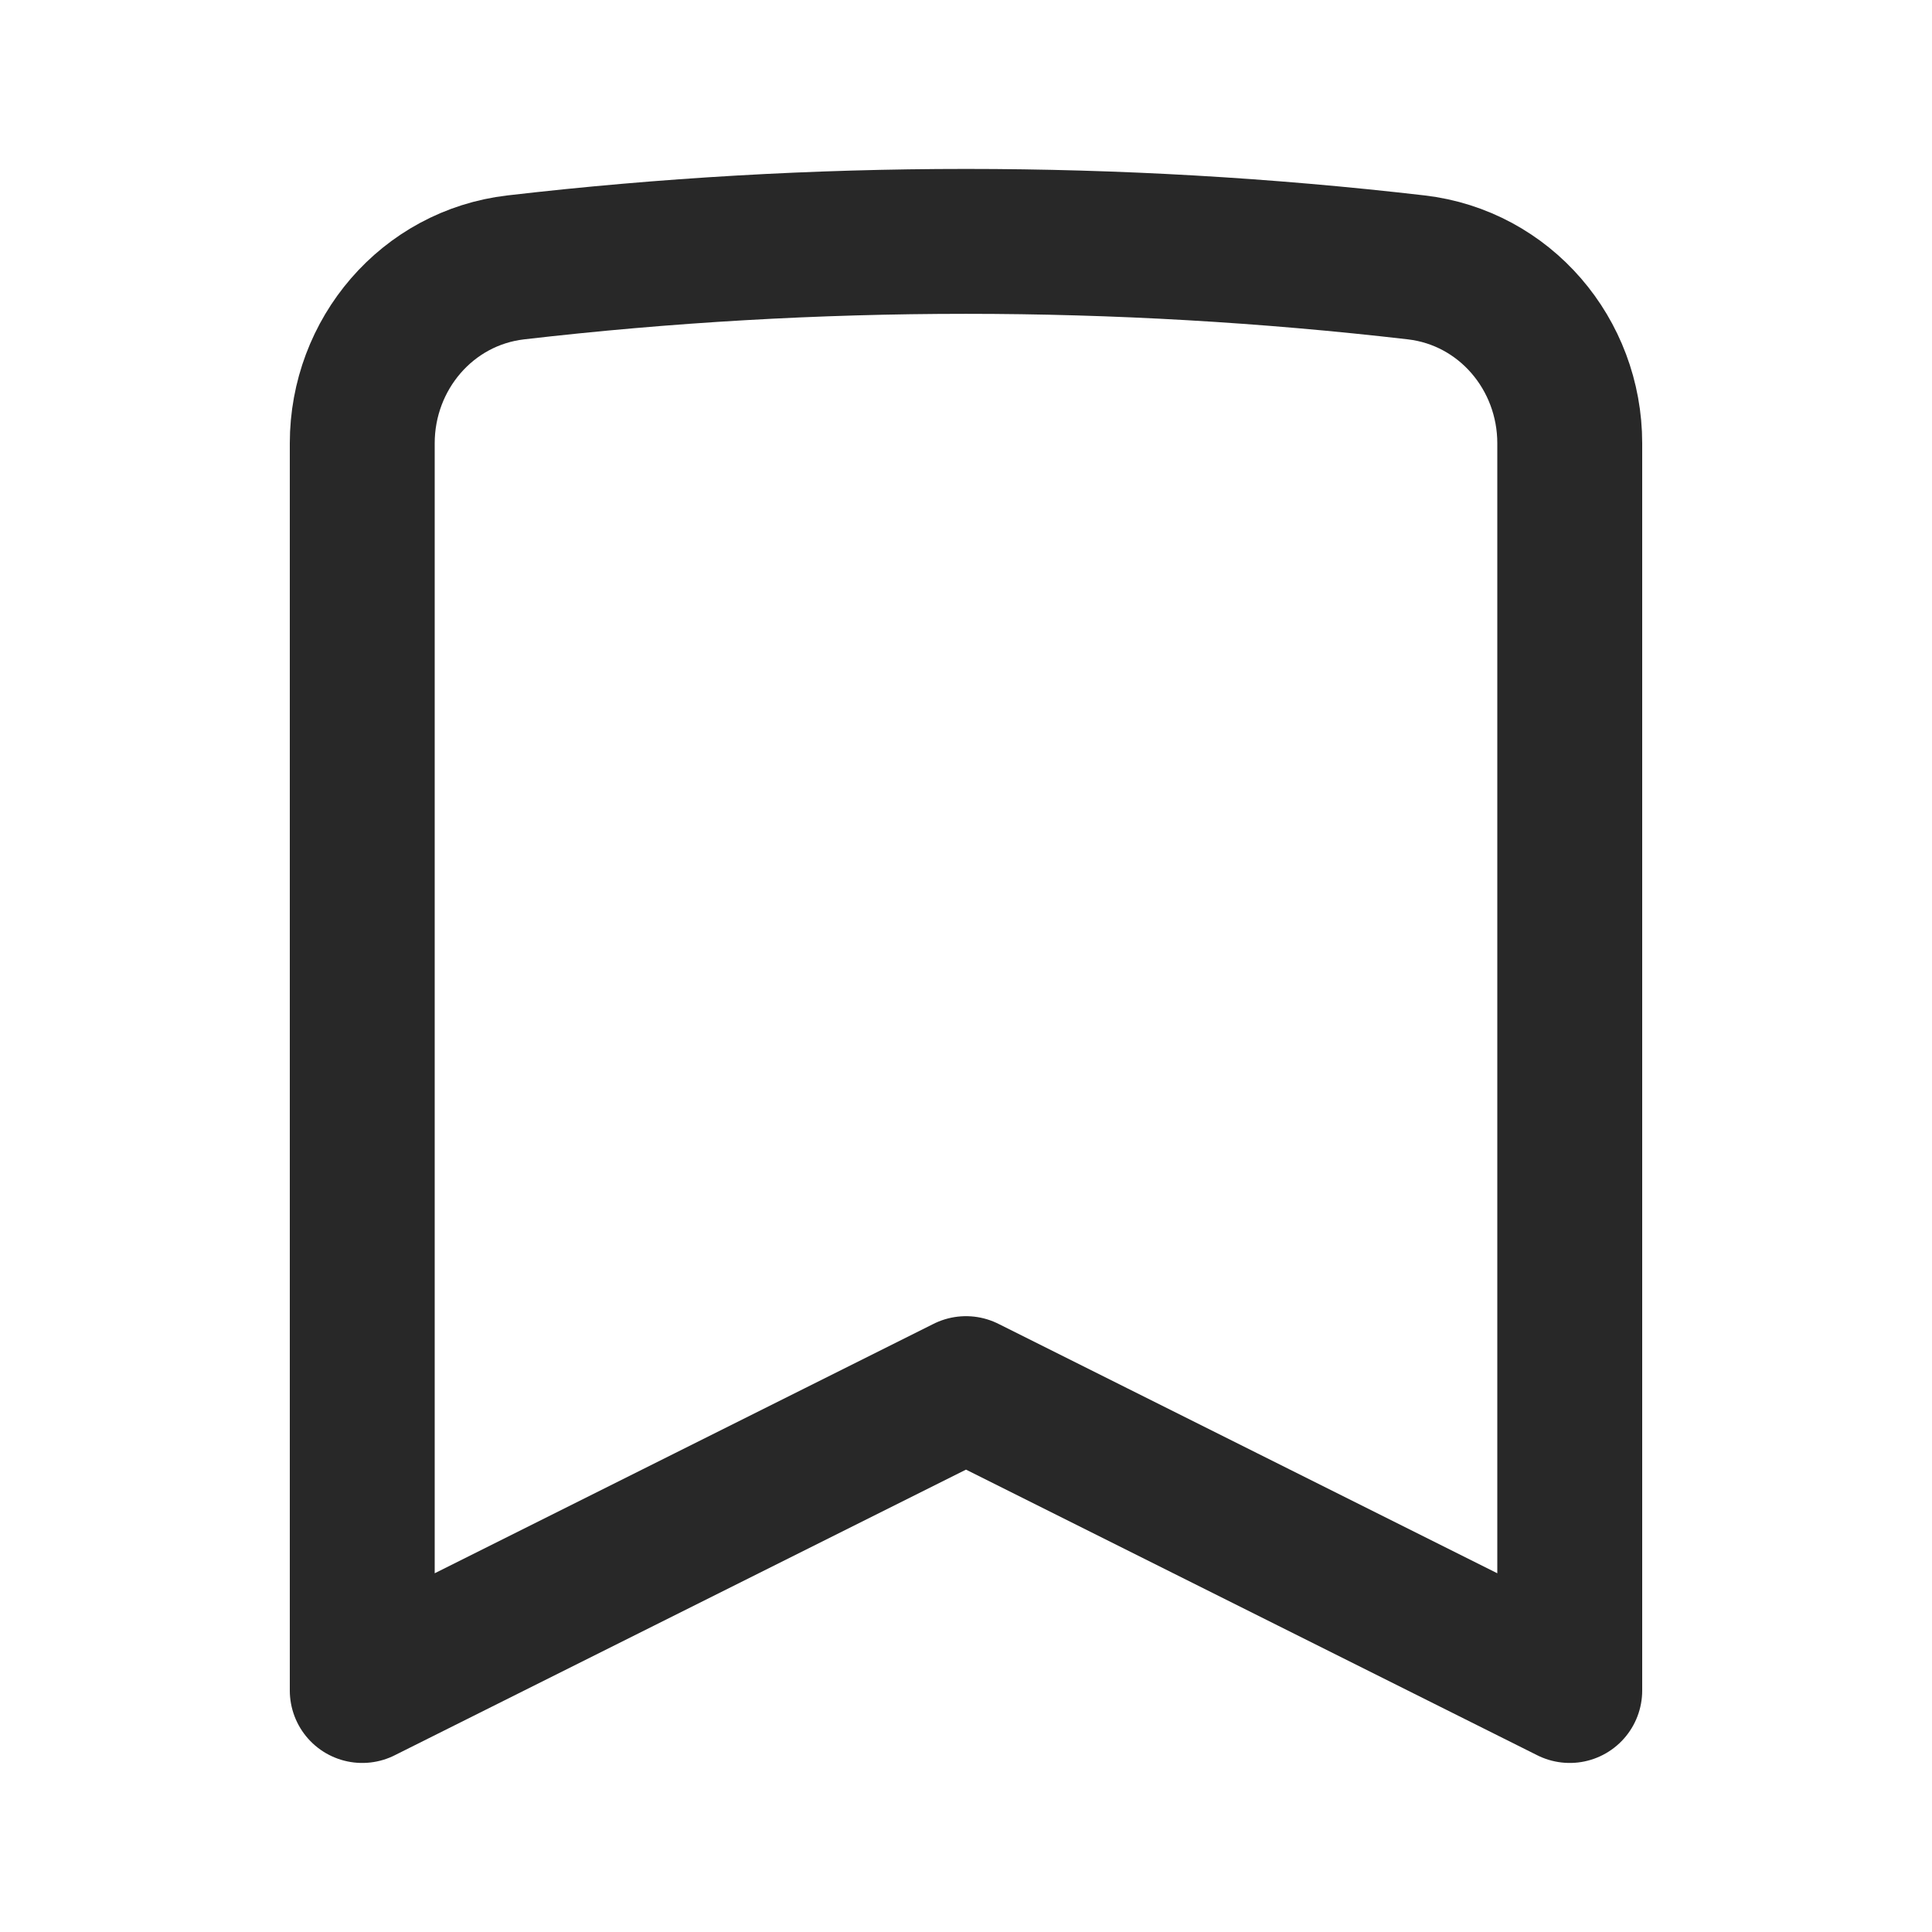
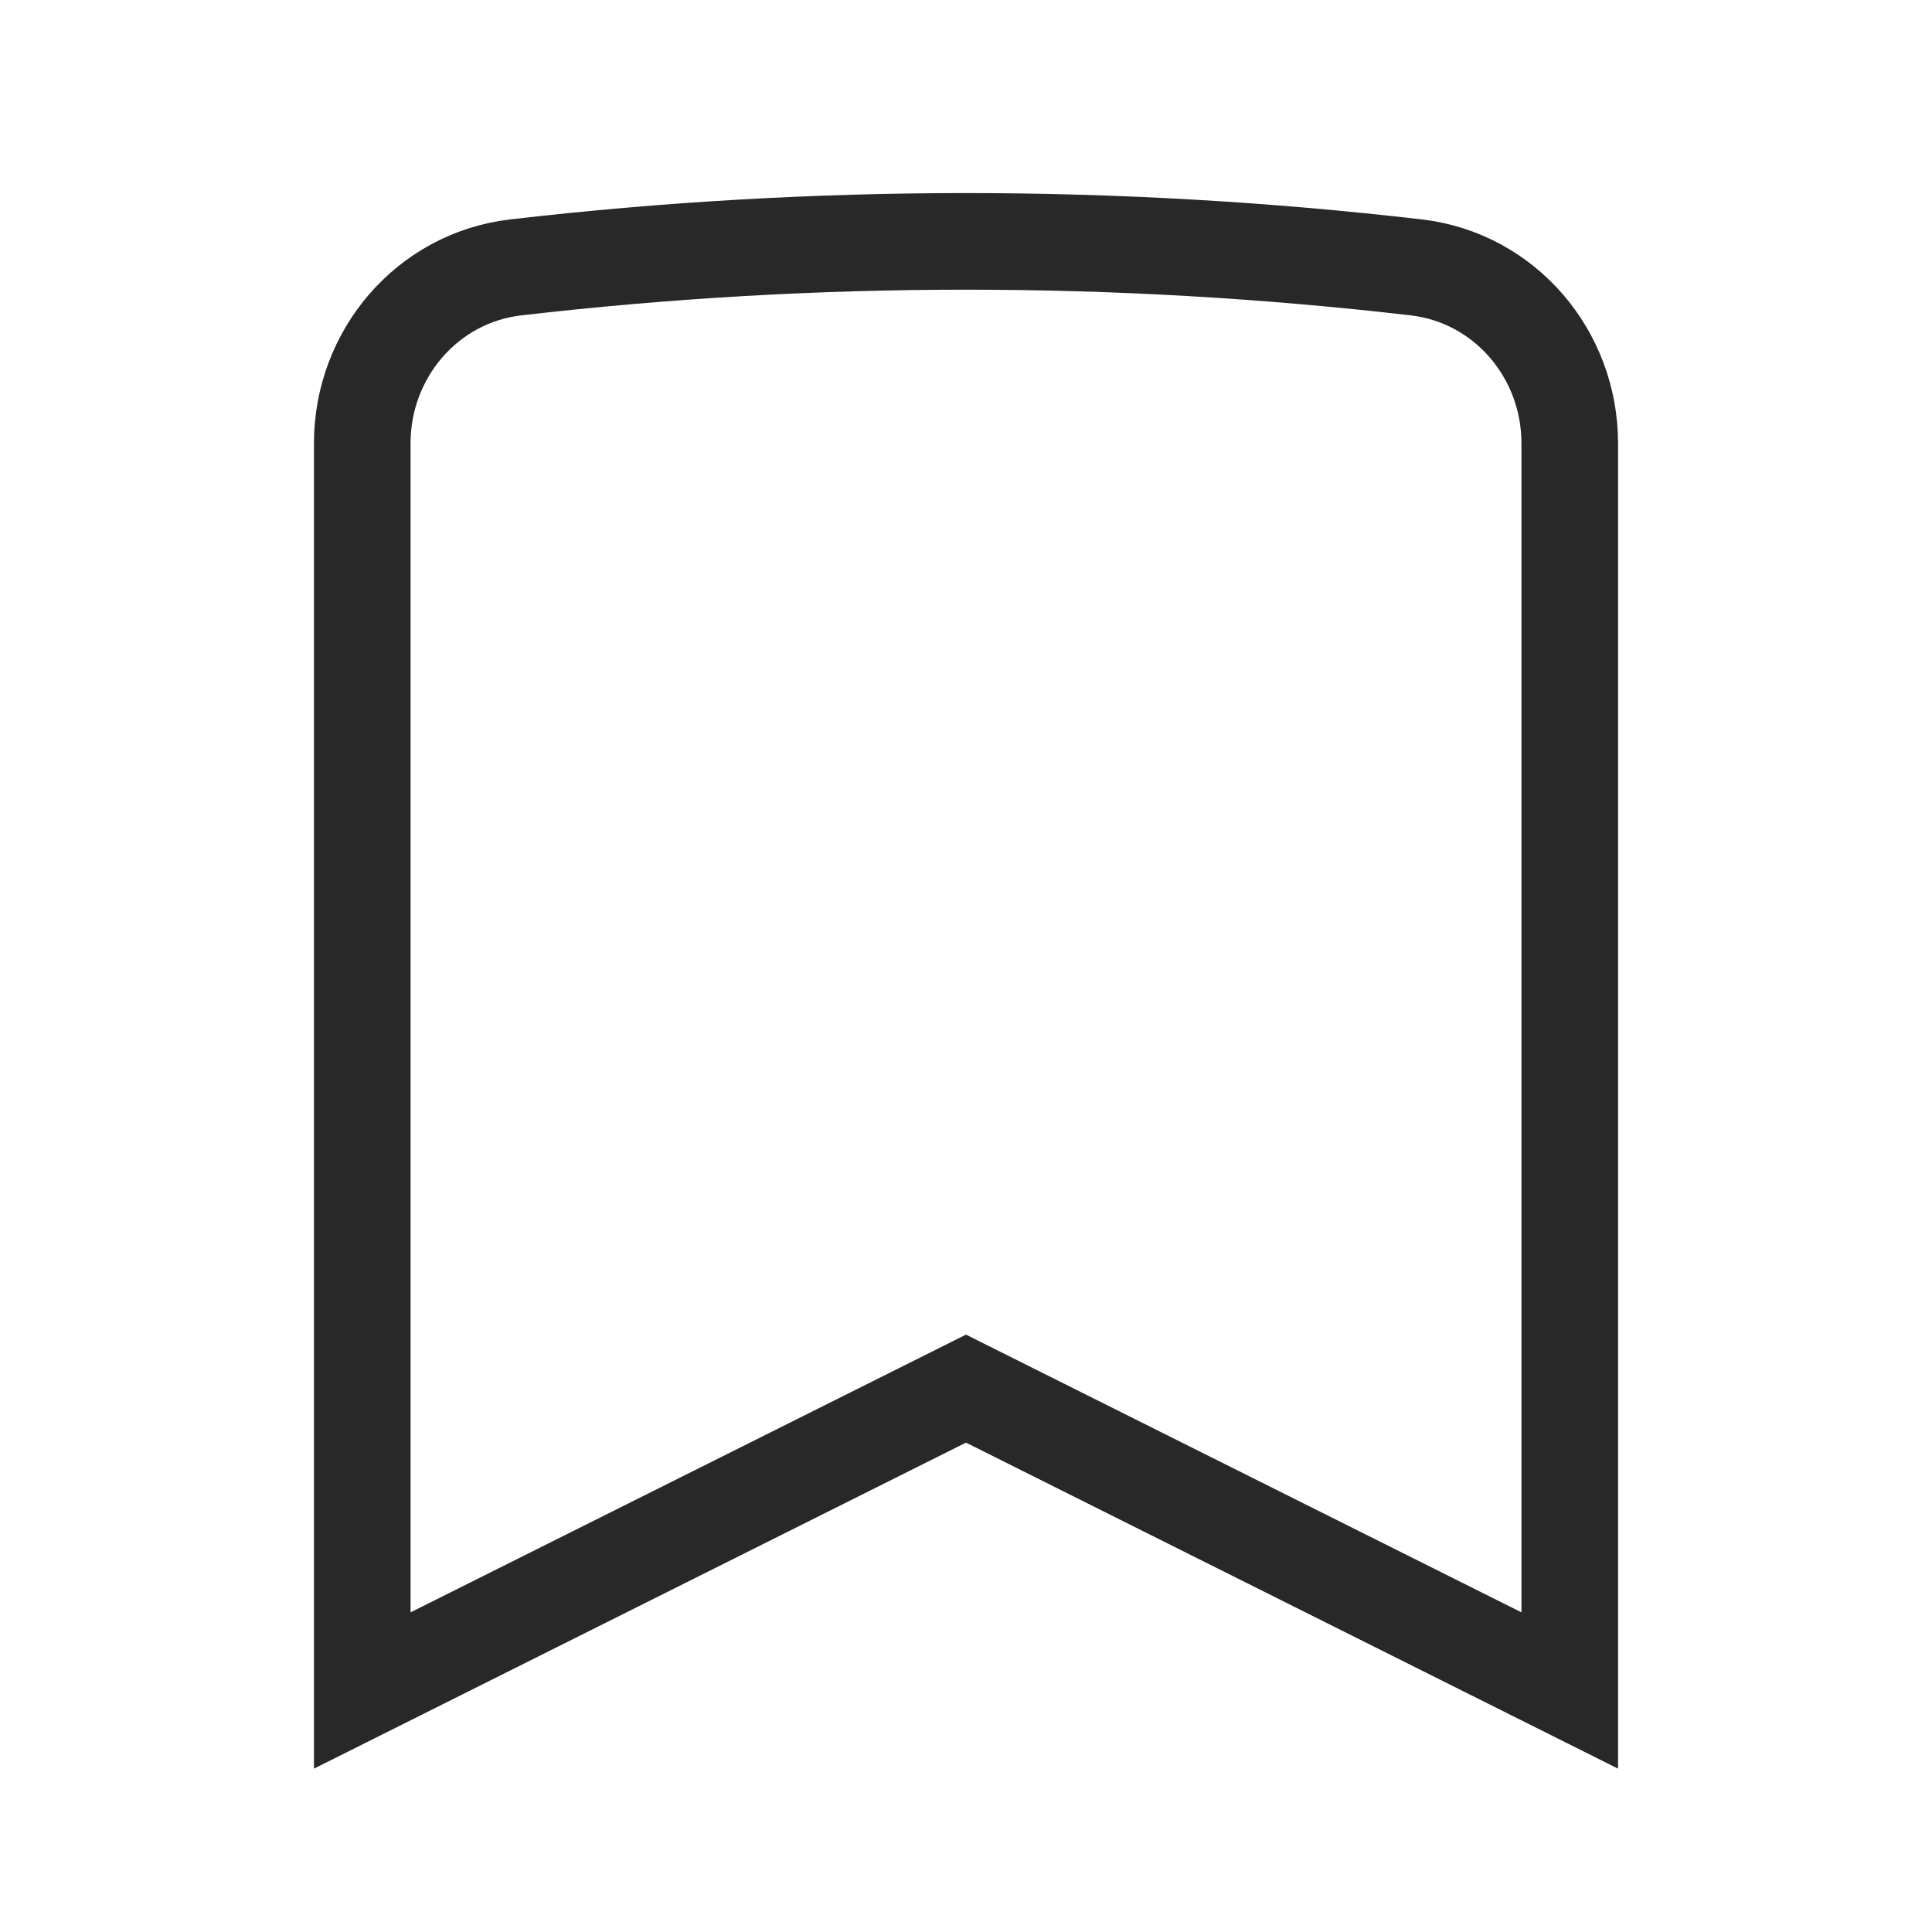
<svg xmlns="http://www.w3.org/2000/svg" width="20" height="20" viewBox="0 0 20 20" fill="none">
-   <path d="M14.661 2.768C15.578 2.875 16.25 3.666 16.25 4.589V17.5L10 14.375L3.75 17.5V4.589C3.75 3.666 4.422 2.875 5.339 2.768C8.436 2.409 11.564 2.409 14.661 2.768Z" stroke="#282828" stroke-width="1.5" stroke-linecap="round" stroke-linejoin="round" />
+   <path d="M14.661 2.768C15.578 2.875 16.25 3.666 16.25 4.589V17.5L10 14.375L3.75 17.5V4.589C3.75 3.666 4.422 2.875 5.339 2.768C8.436 2.409 11.564 2.409 14.661 2.768Z" stroke="#282828" strokeWidth="1.5" strokeLinecap="round" strokeLinejoin="round" />
</svg>
